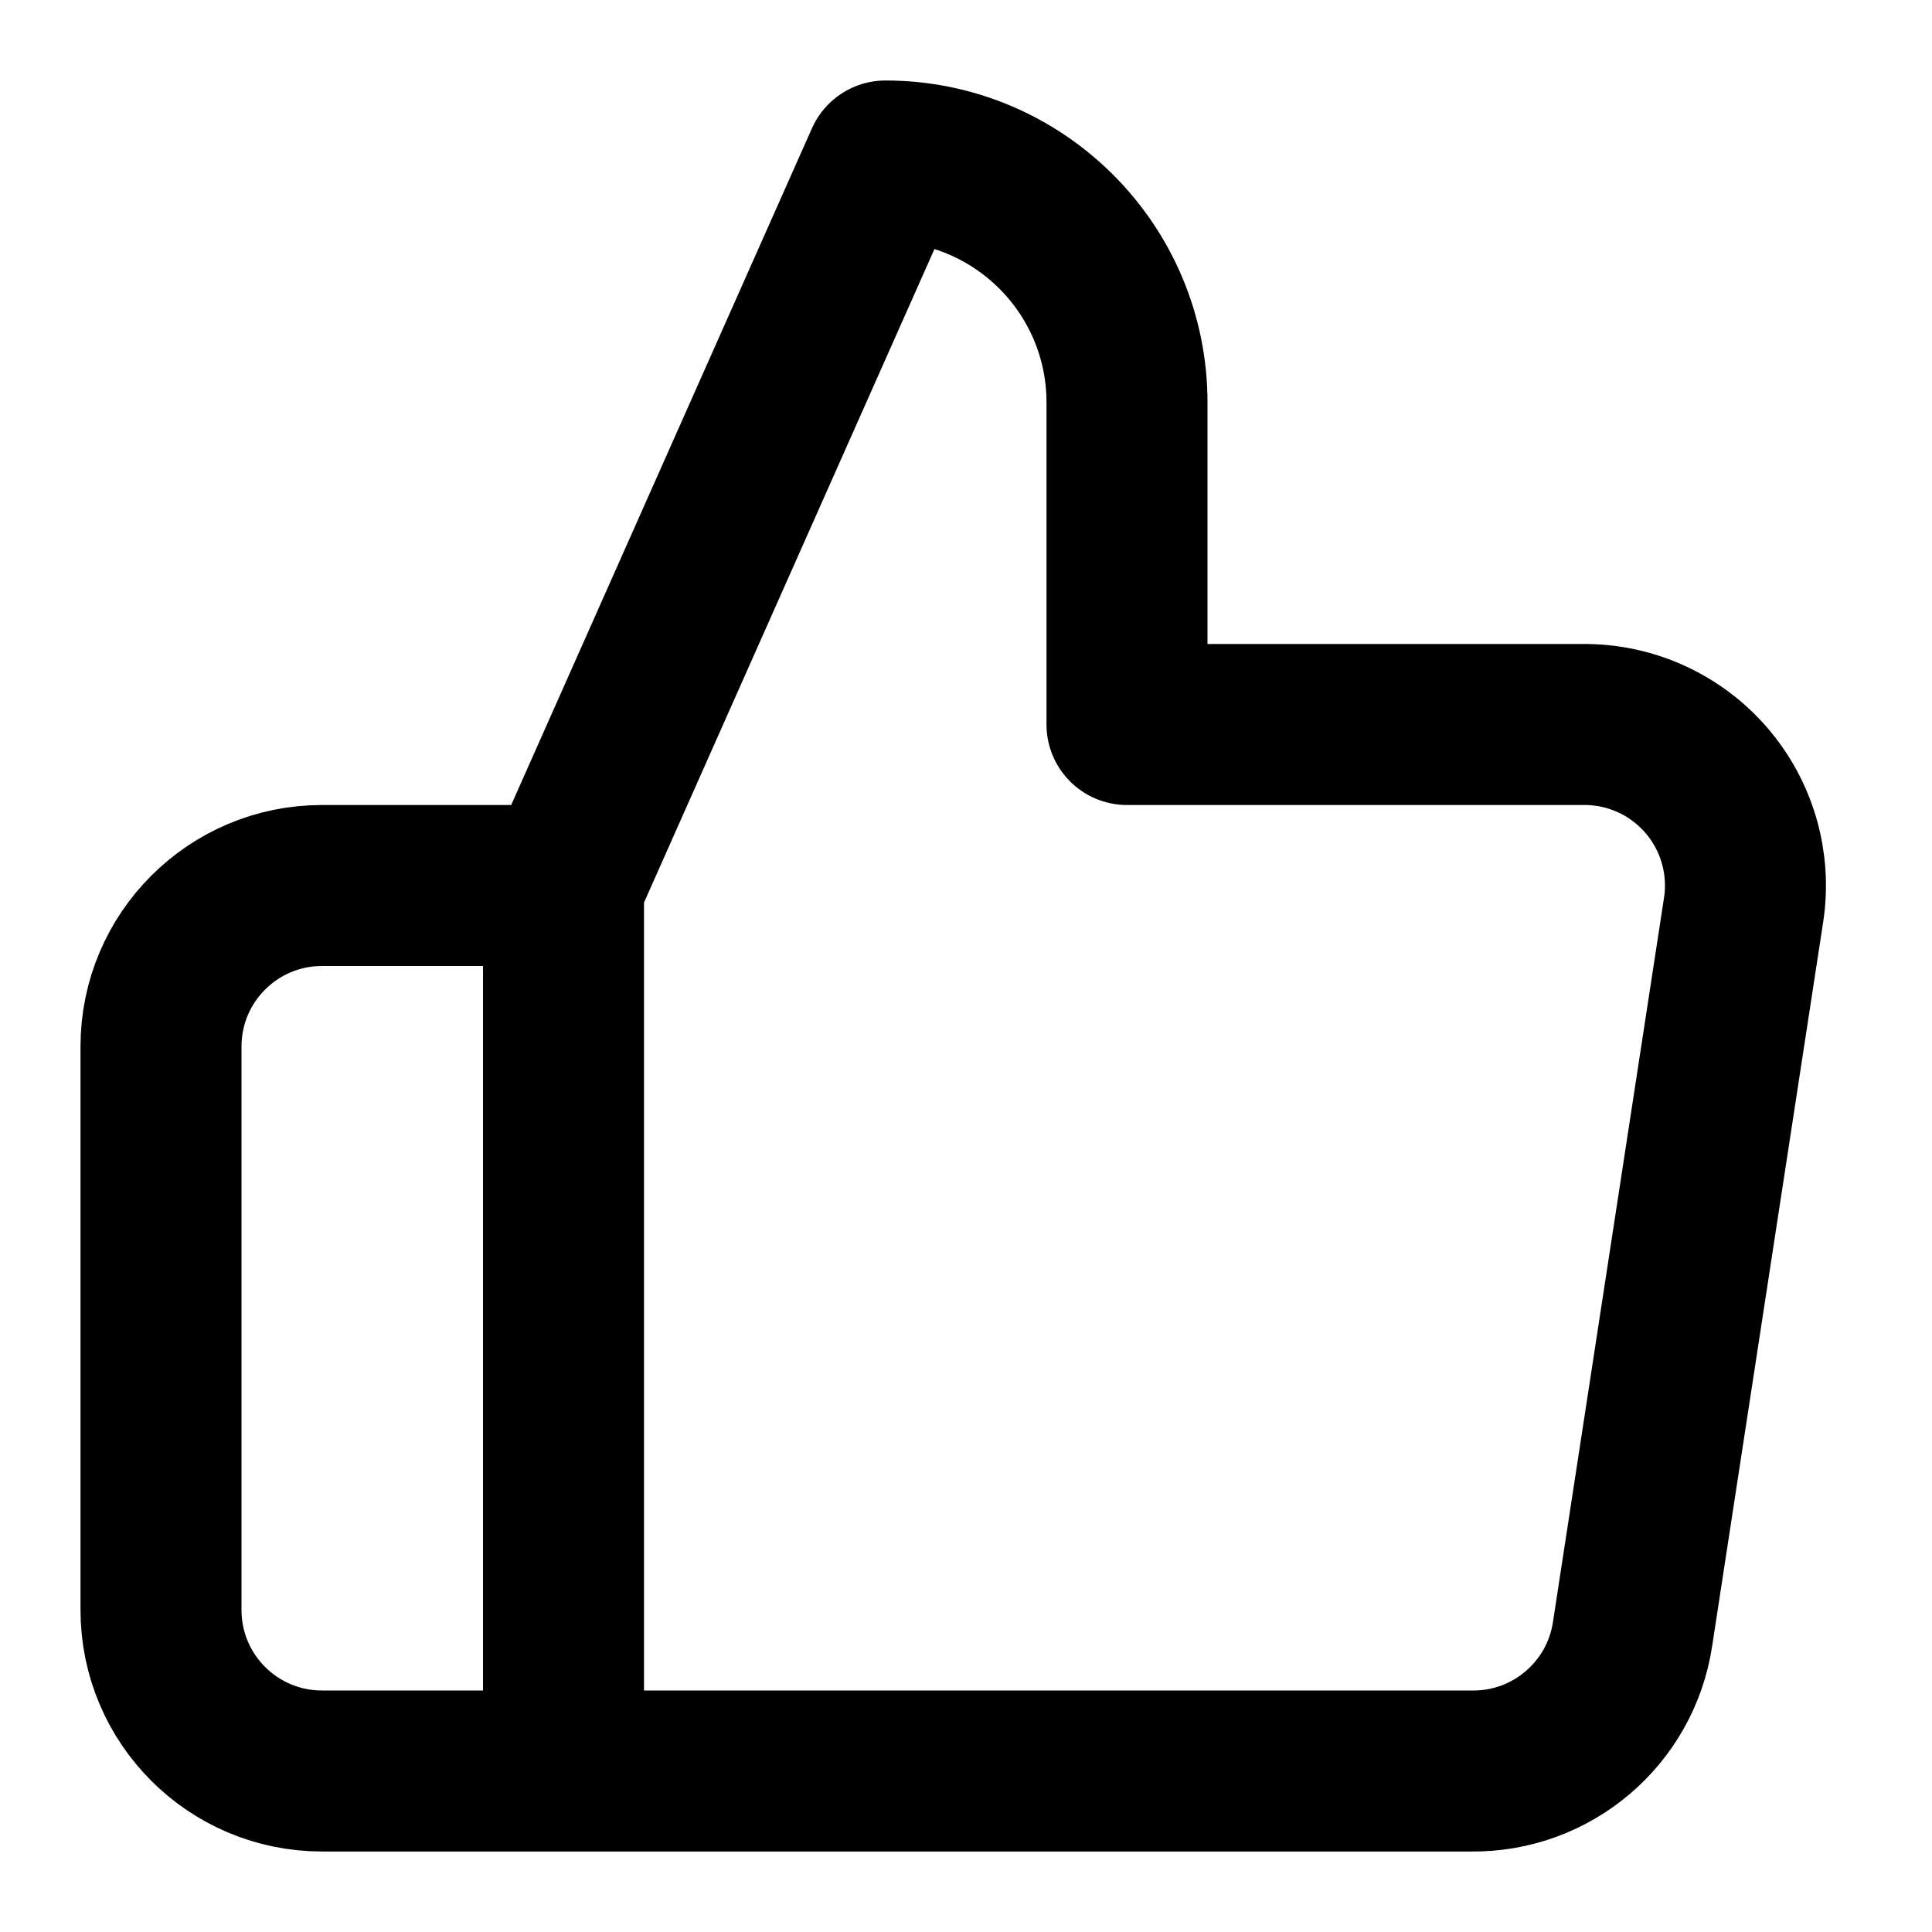
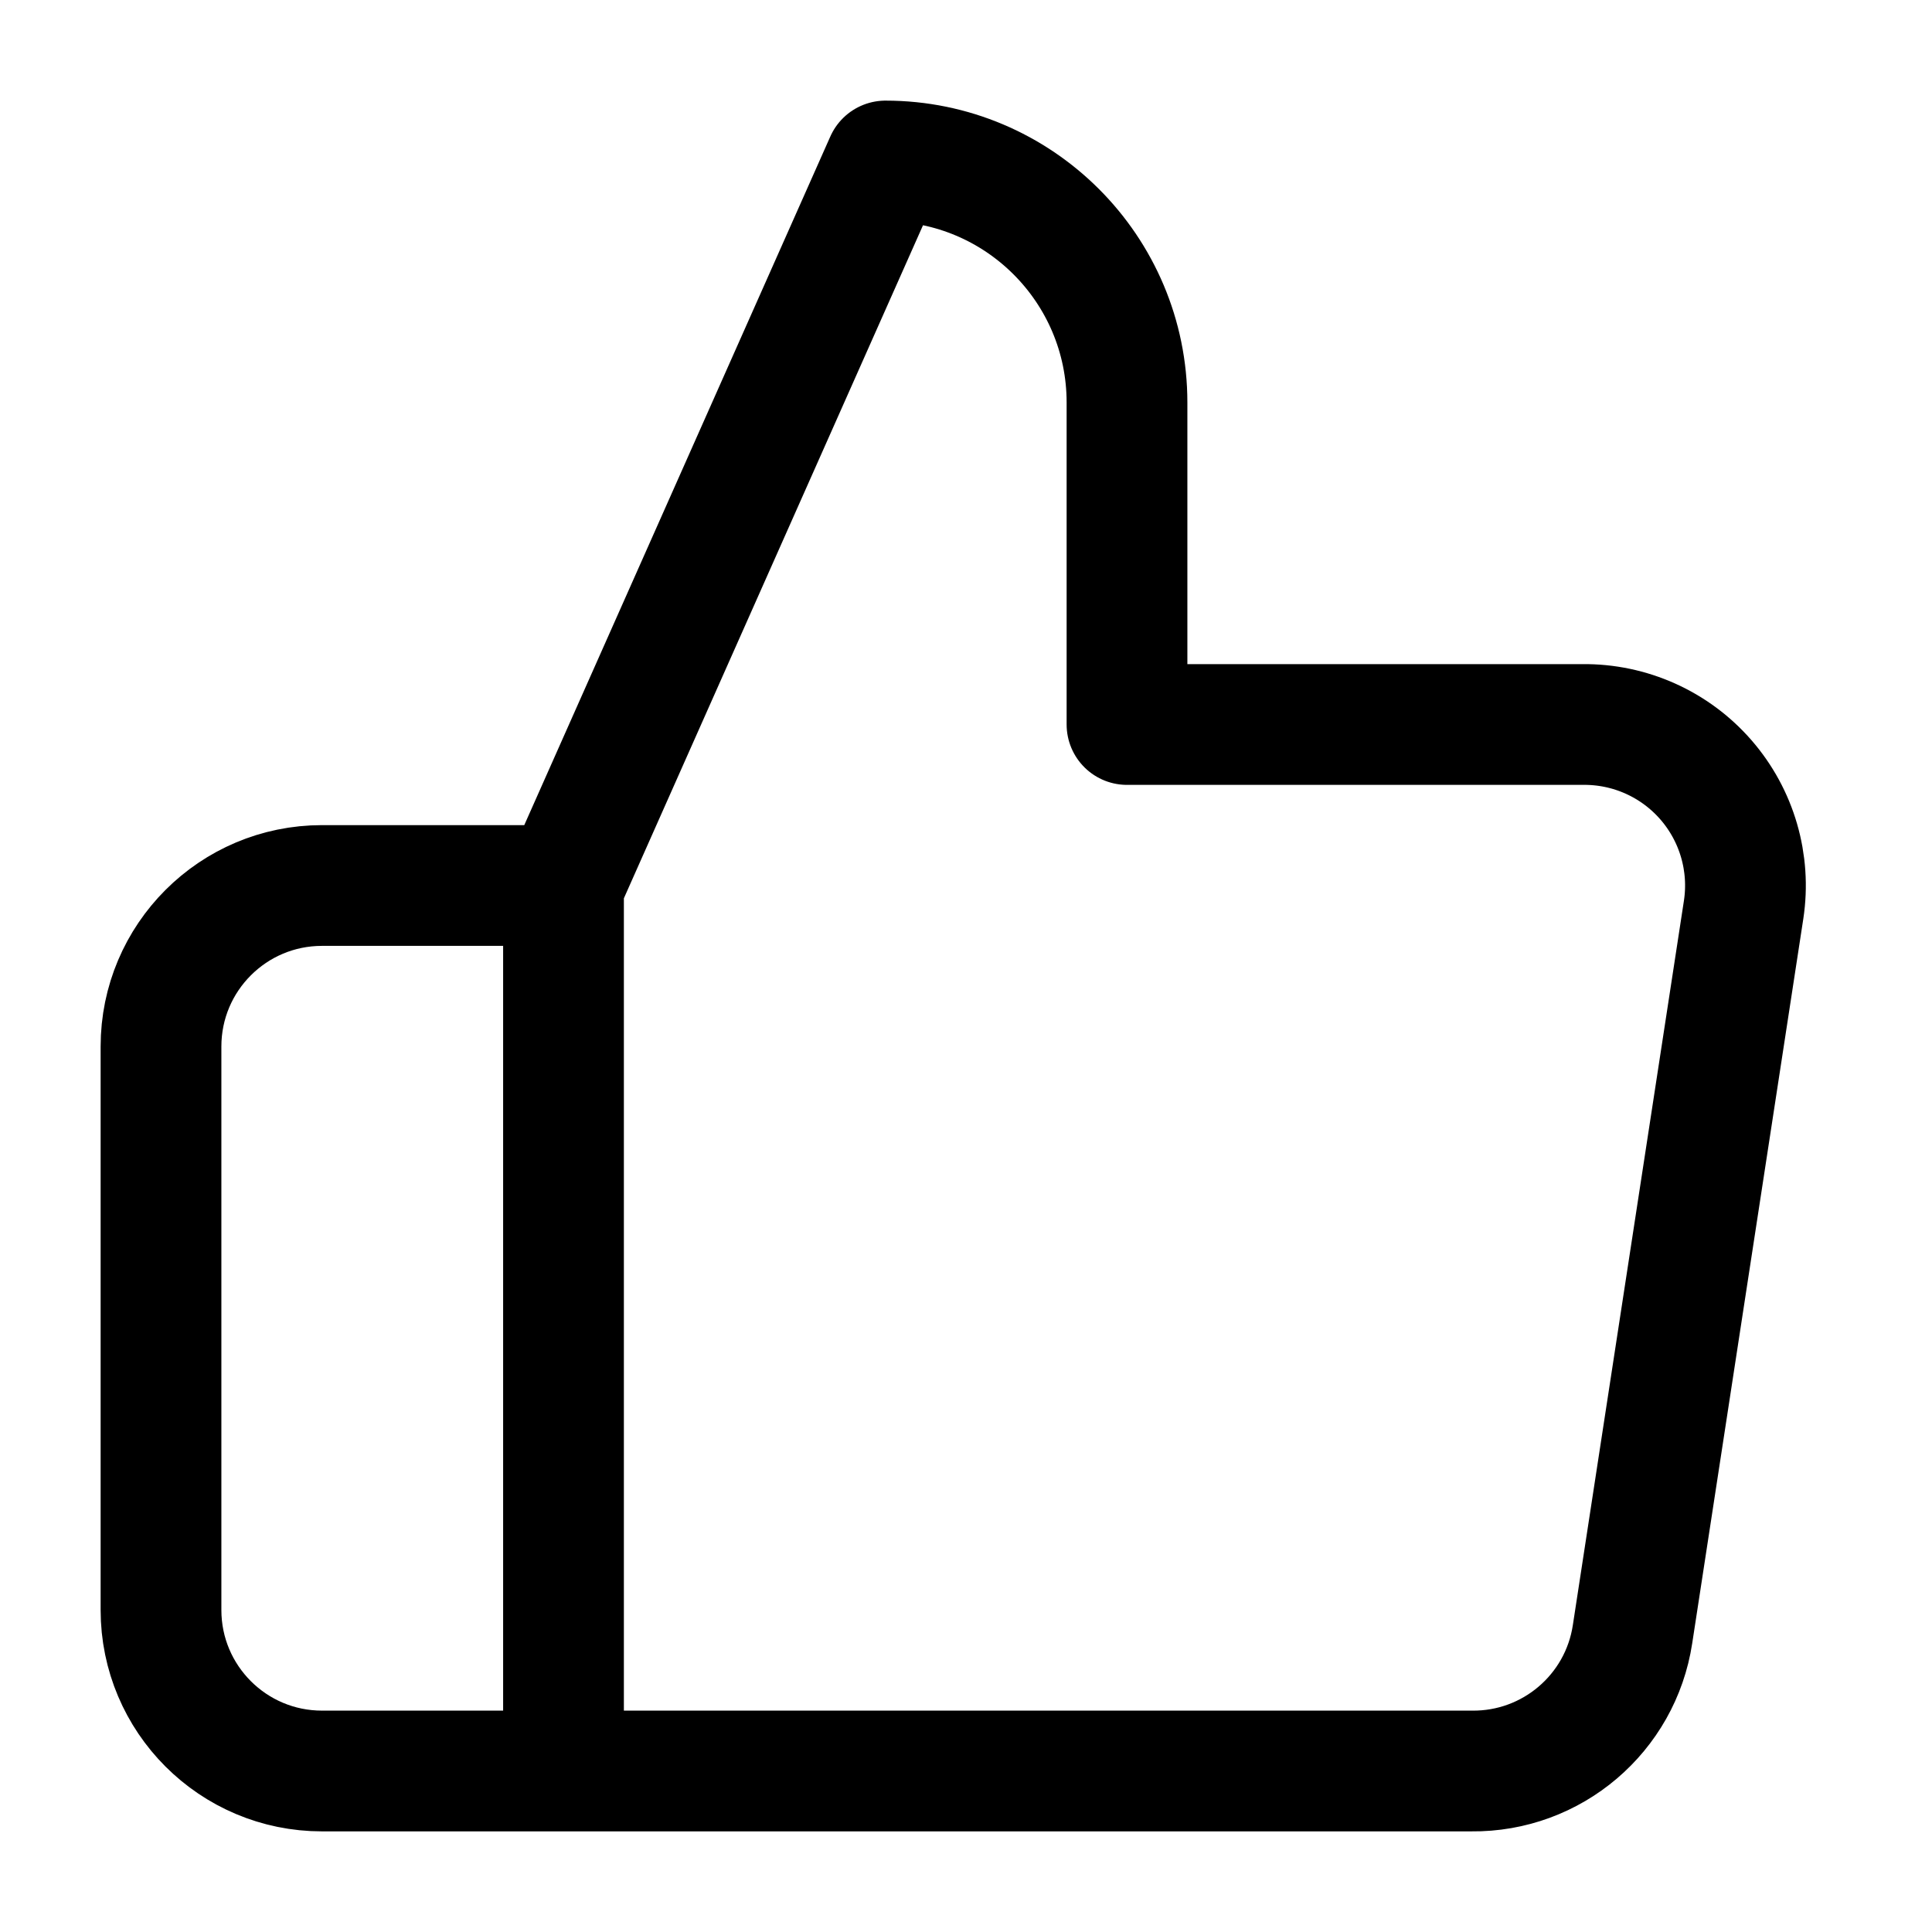
- <svg xmlns="http://www.w3.org/2000/svg" width="24" height="24" viewBox="0 0 24 24" fill="none" stroke="#000000" stroke-width="2" stroke-linecap="round" stroke-linejoin="round">
+ <svg xmlns="http://www.w3.org/2000/svg" width="24" height="24" viewBox="0 0 24 24" fill="none" stroke="#000000" stroke-width="1.5" stroke-linecap="round" stroke-linejoin="round">
  <path d="M14 9V5a3 3 0 00-3-3l-4 9v11h11.28a2 2 0 002-1.7l1.38-9a2 2 0 00-2-2.3zM7 22H4a2 2 0 01-2-2v-7a2 2 0 012-2h3" />
</svg>
